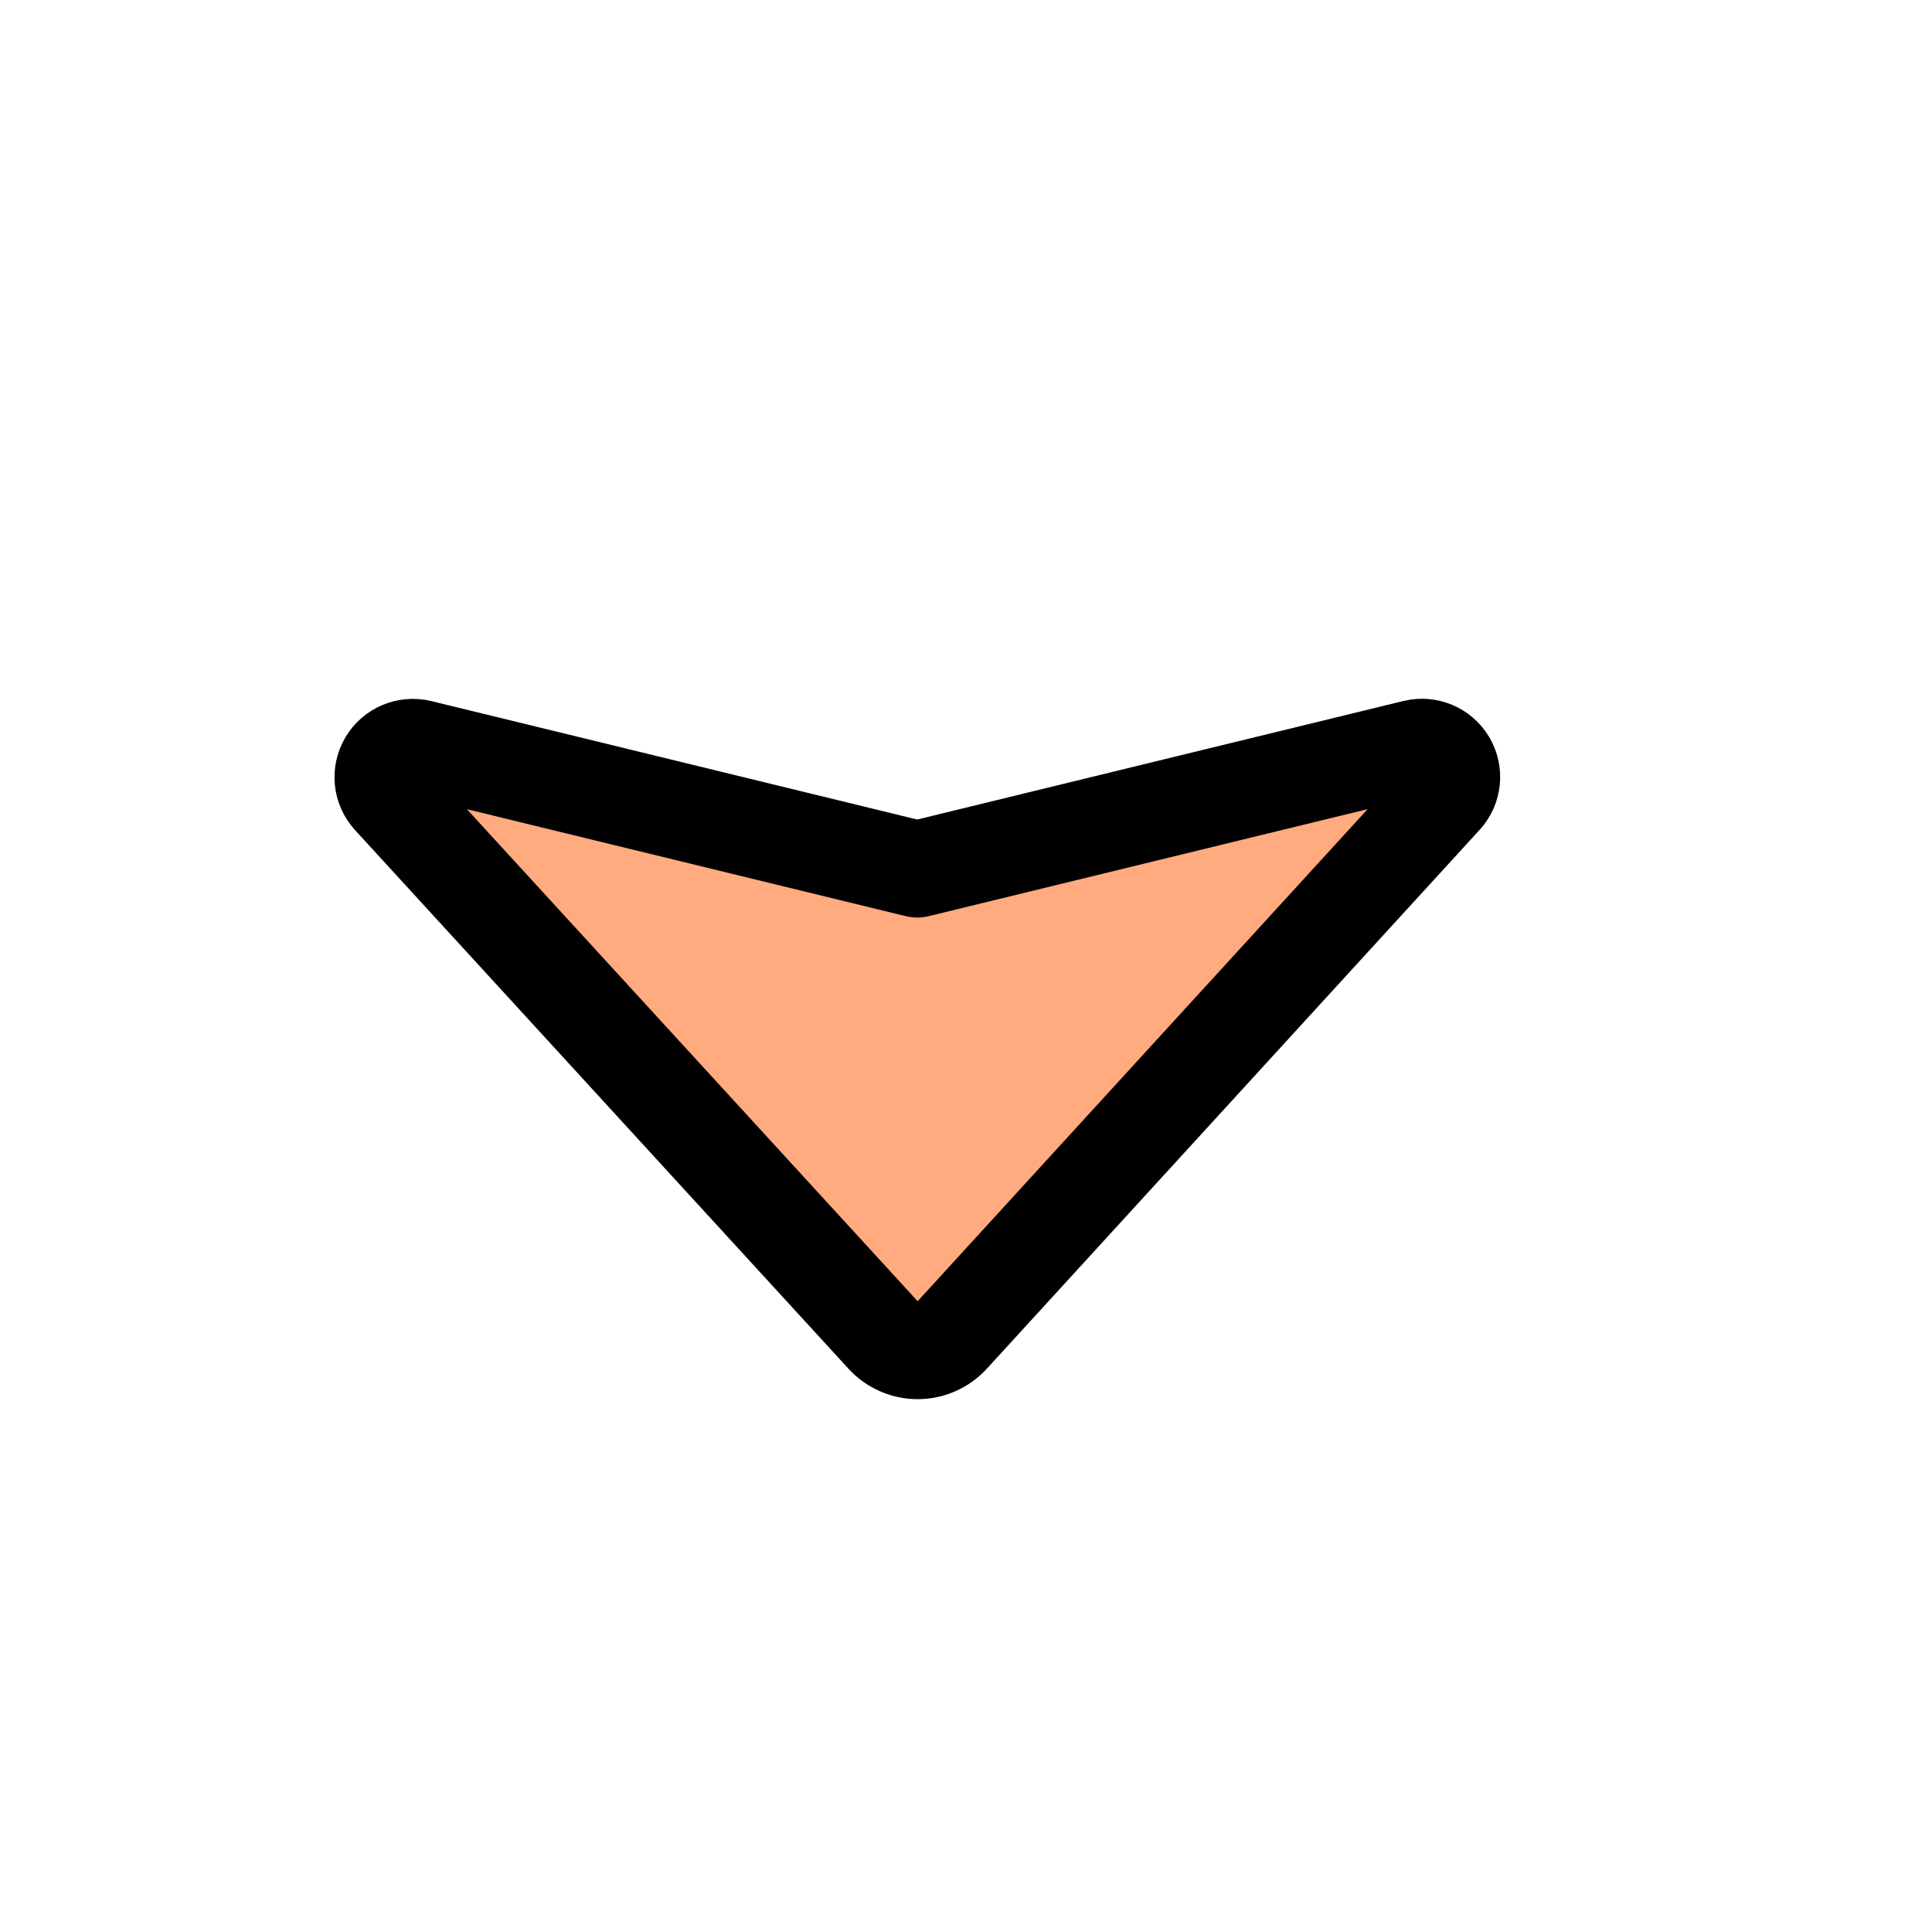
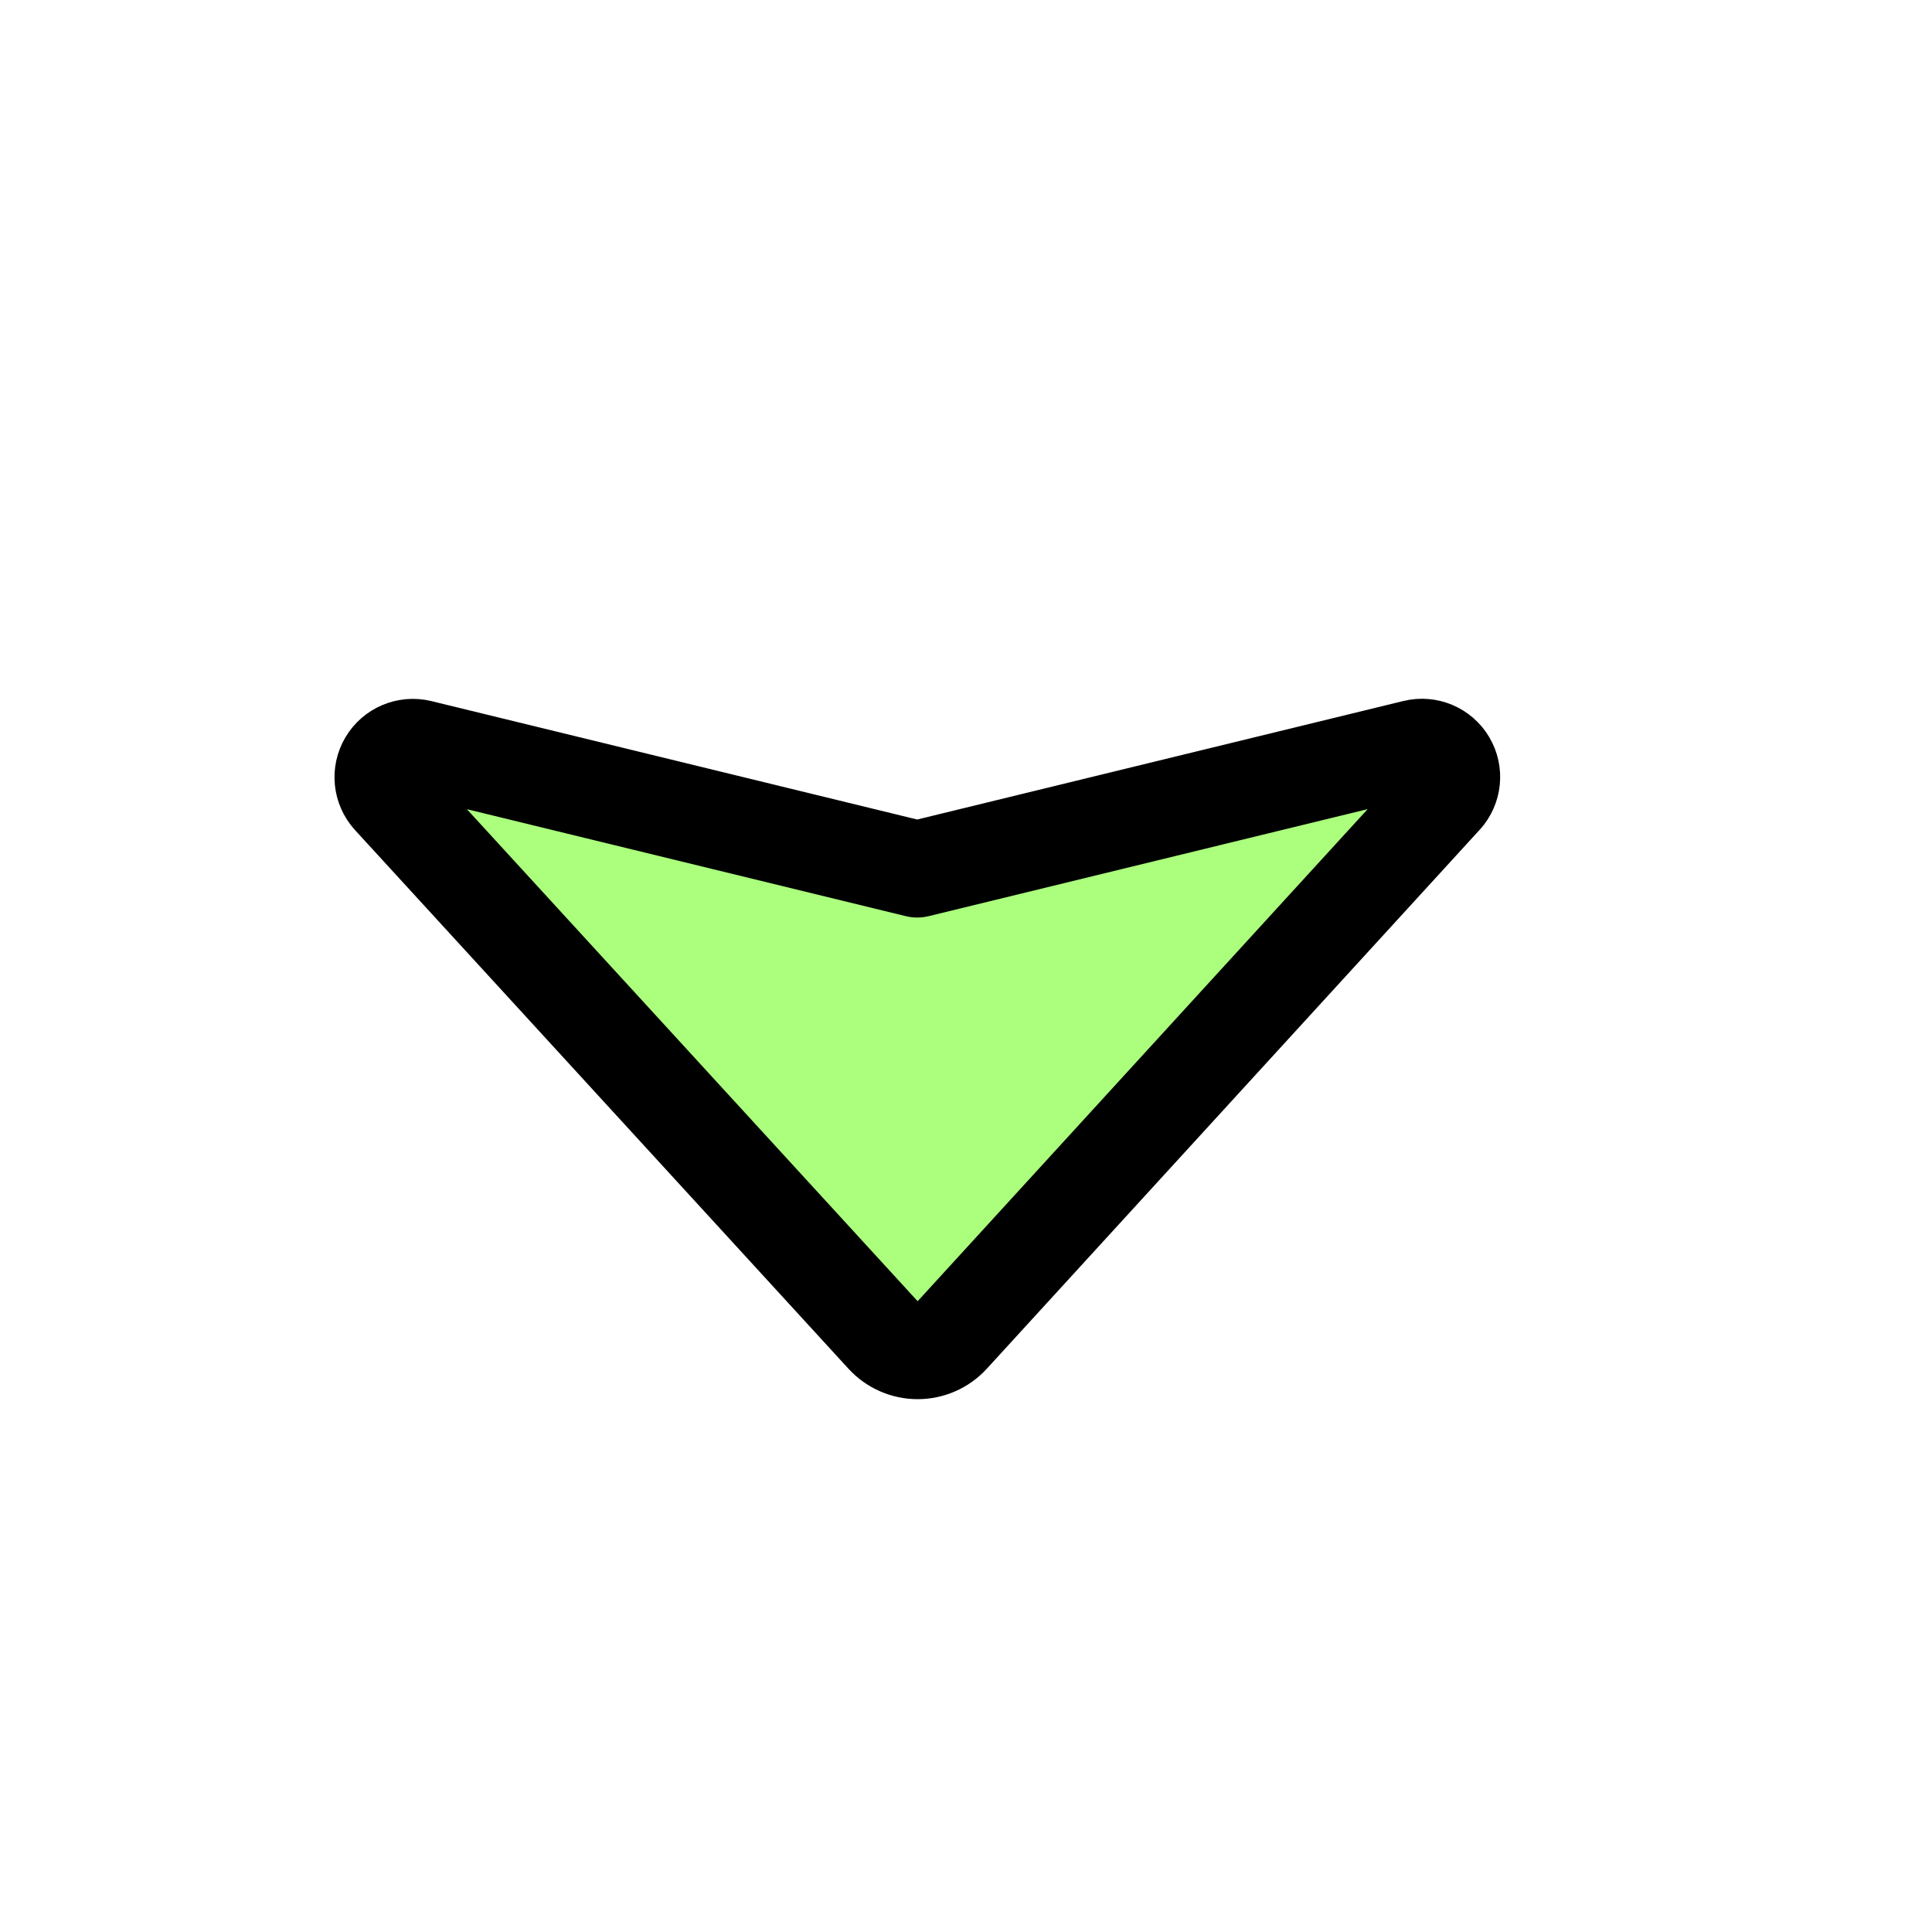
<svg xmlns="http://www.w3.org/2000/svg" width="20" height="20" id="svg2" version="1.1" viewBox="0 0 20 20">
  <defs id="defs4">
    </defs>
  <g id="layer1" transform="translate(-1074.066,-336.598)">
    <g transform="rotate(90,1082.566,353.098)" id="layer1-4">
-       <path id="path2474" d="m 1074.318,346.649 5.579,5.102 a 0.471,0.471 89.974 0 1 3e-4,0.695 l -5.577,5.109 a 0.311,0.311 30.604 0 1 -0.511,-0.303 l 1.255,-5.149 -1.256,-5.152 a 0.31,0.31 149.37 0 1 0.51,-0.302 z" style="opacity:1;fill:#ffaa7f;fill-opacity:1;stroke:#000000;stroke-width:1;stroke-linecap:round;stroke-linejoin:round;stroke-miterlimit:4;stroke-dasharray:none;stroke-dashoffset:0;stroke-opacity:1;paint-order:normal" />
+       <path id="path2474" d="m 1074.318,346.649 5.579,5.102 a 0.471,0.471 89.974 0 1 3e-4,0.695 l -5.577,5.109 a 0.311,0.311 30.604 0 1 -0.511,-0.303 l 1.255,-5.149 -1.256,-5.152 a 0.31,0.31 149.37 0 1 0.51,-0.302 z" style="opacity:1;fill:#abff7d;fill-opacity:1;stroke:#000000;stroke-width:1;stroke-linecap:round;stroke-linejoin:round;stroke-miterlimit:4;stroke-dasharray:none;stroke-dashoffset:0;stroke-opacity:1;paint-order:normal" />
    </g>
    <g transform="translate(1.5420313e-5)" id="layer1-6" />
  </g>
</svg>
